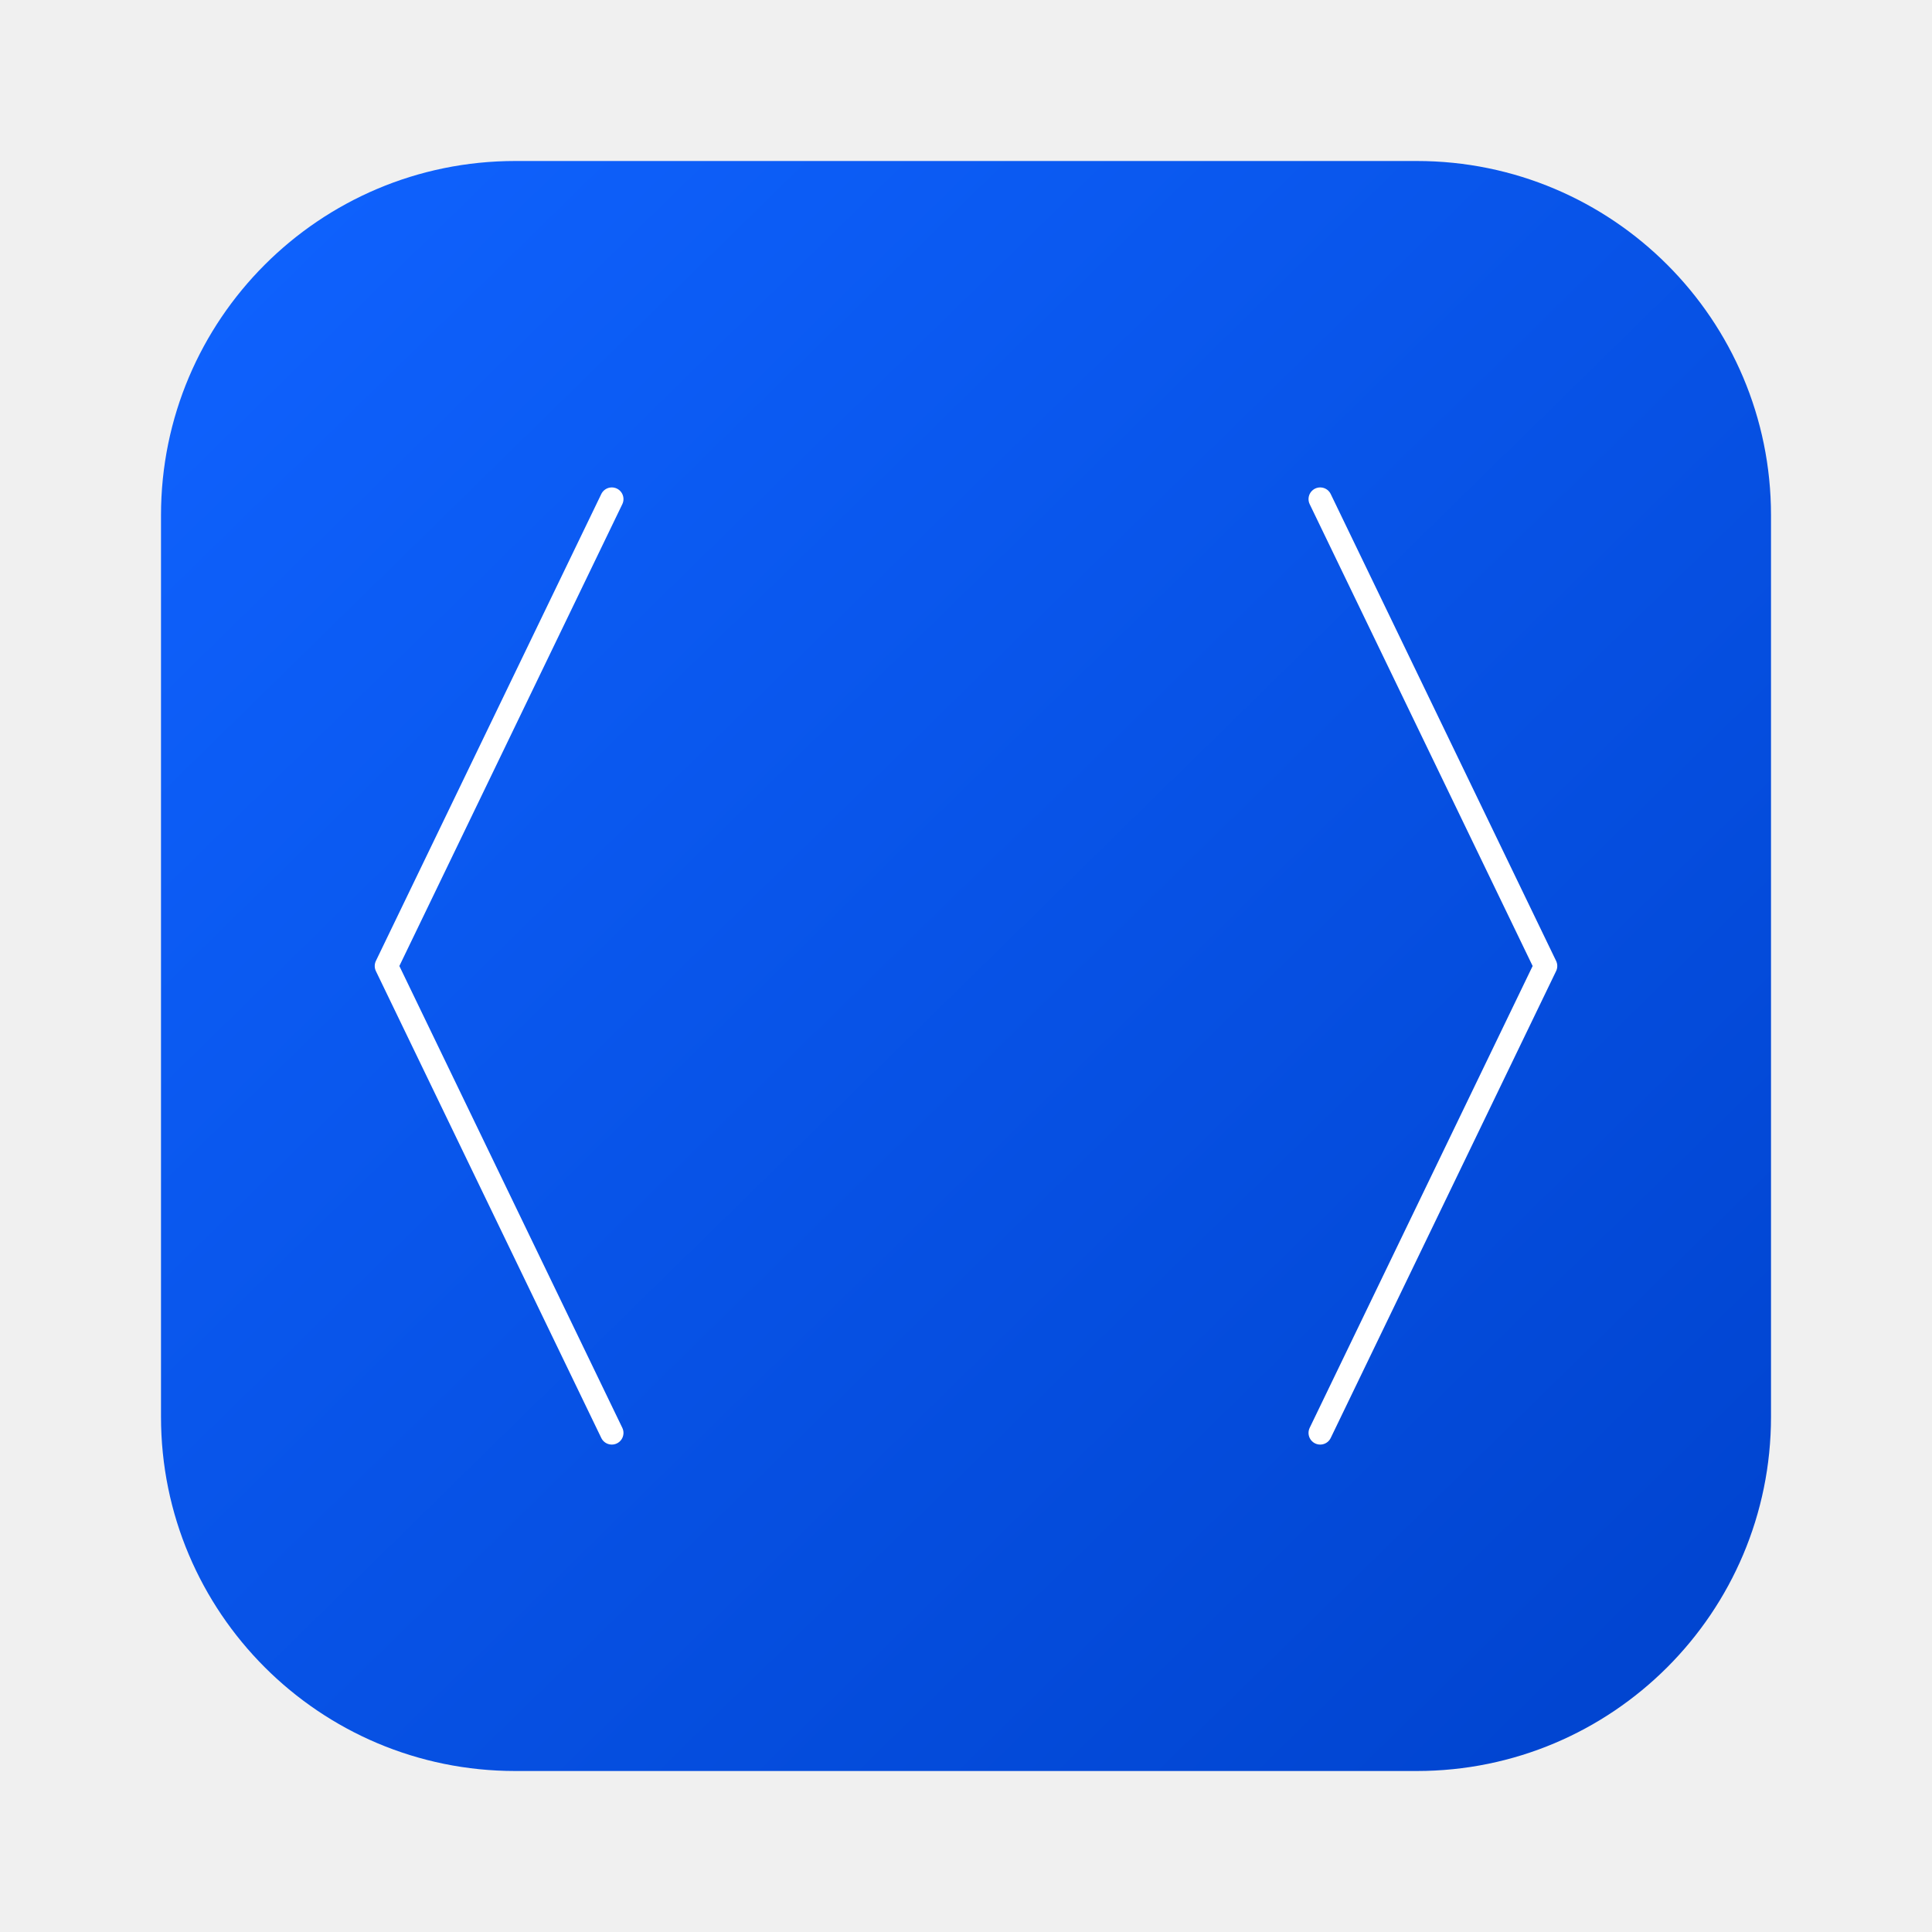
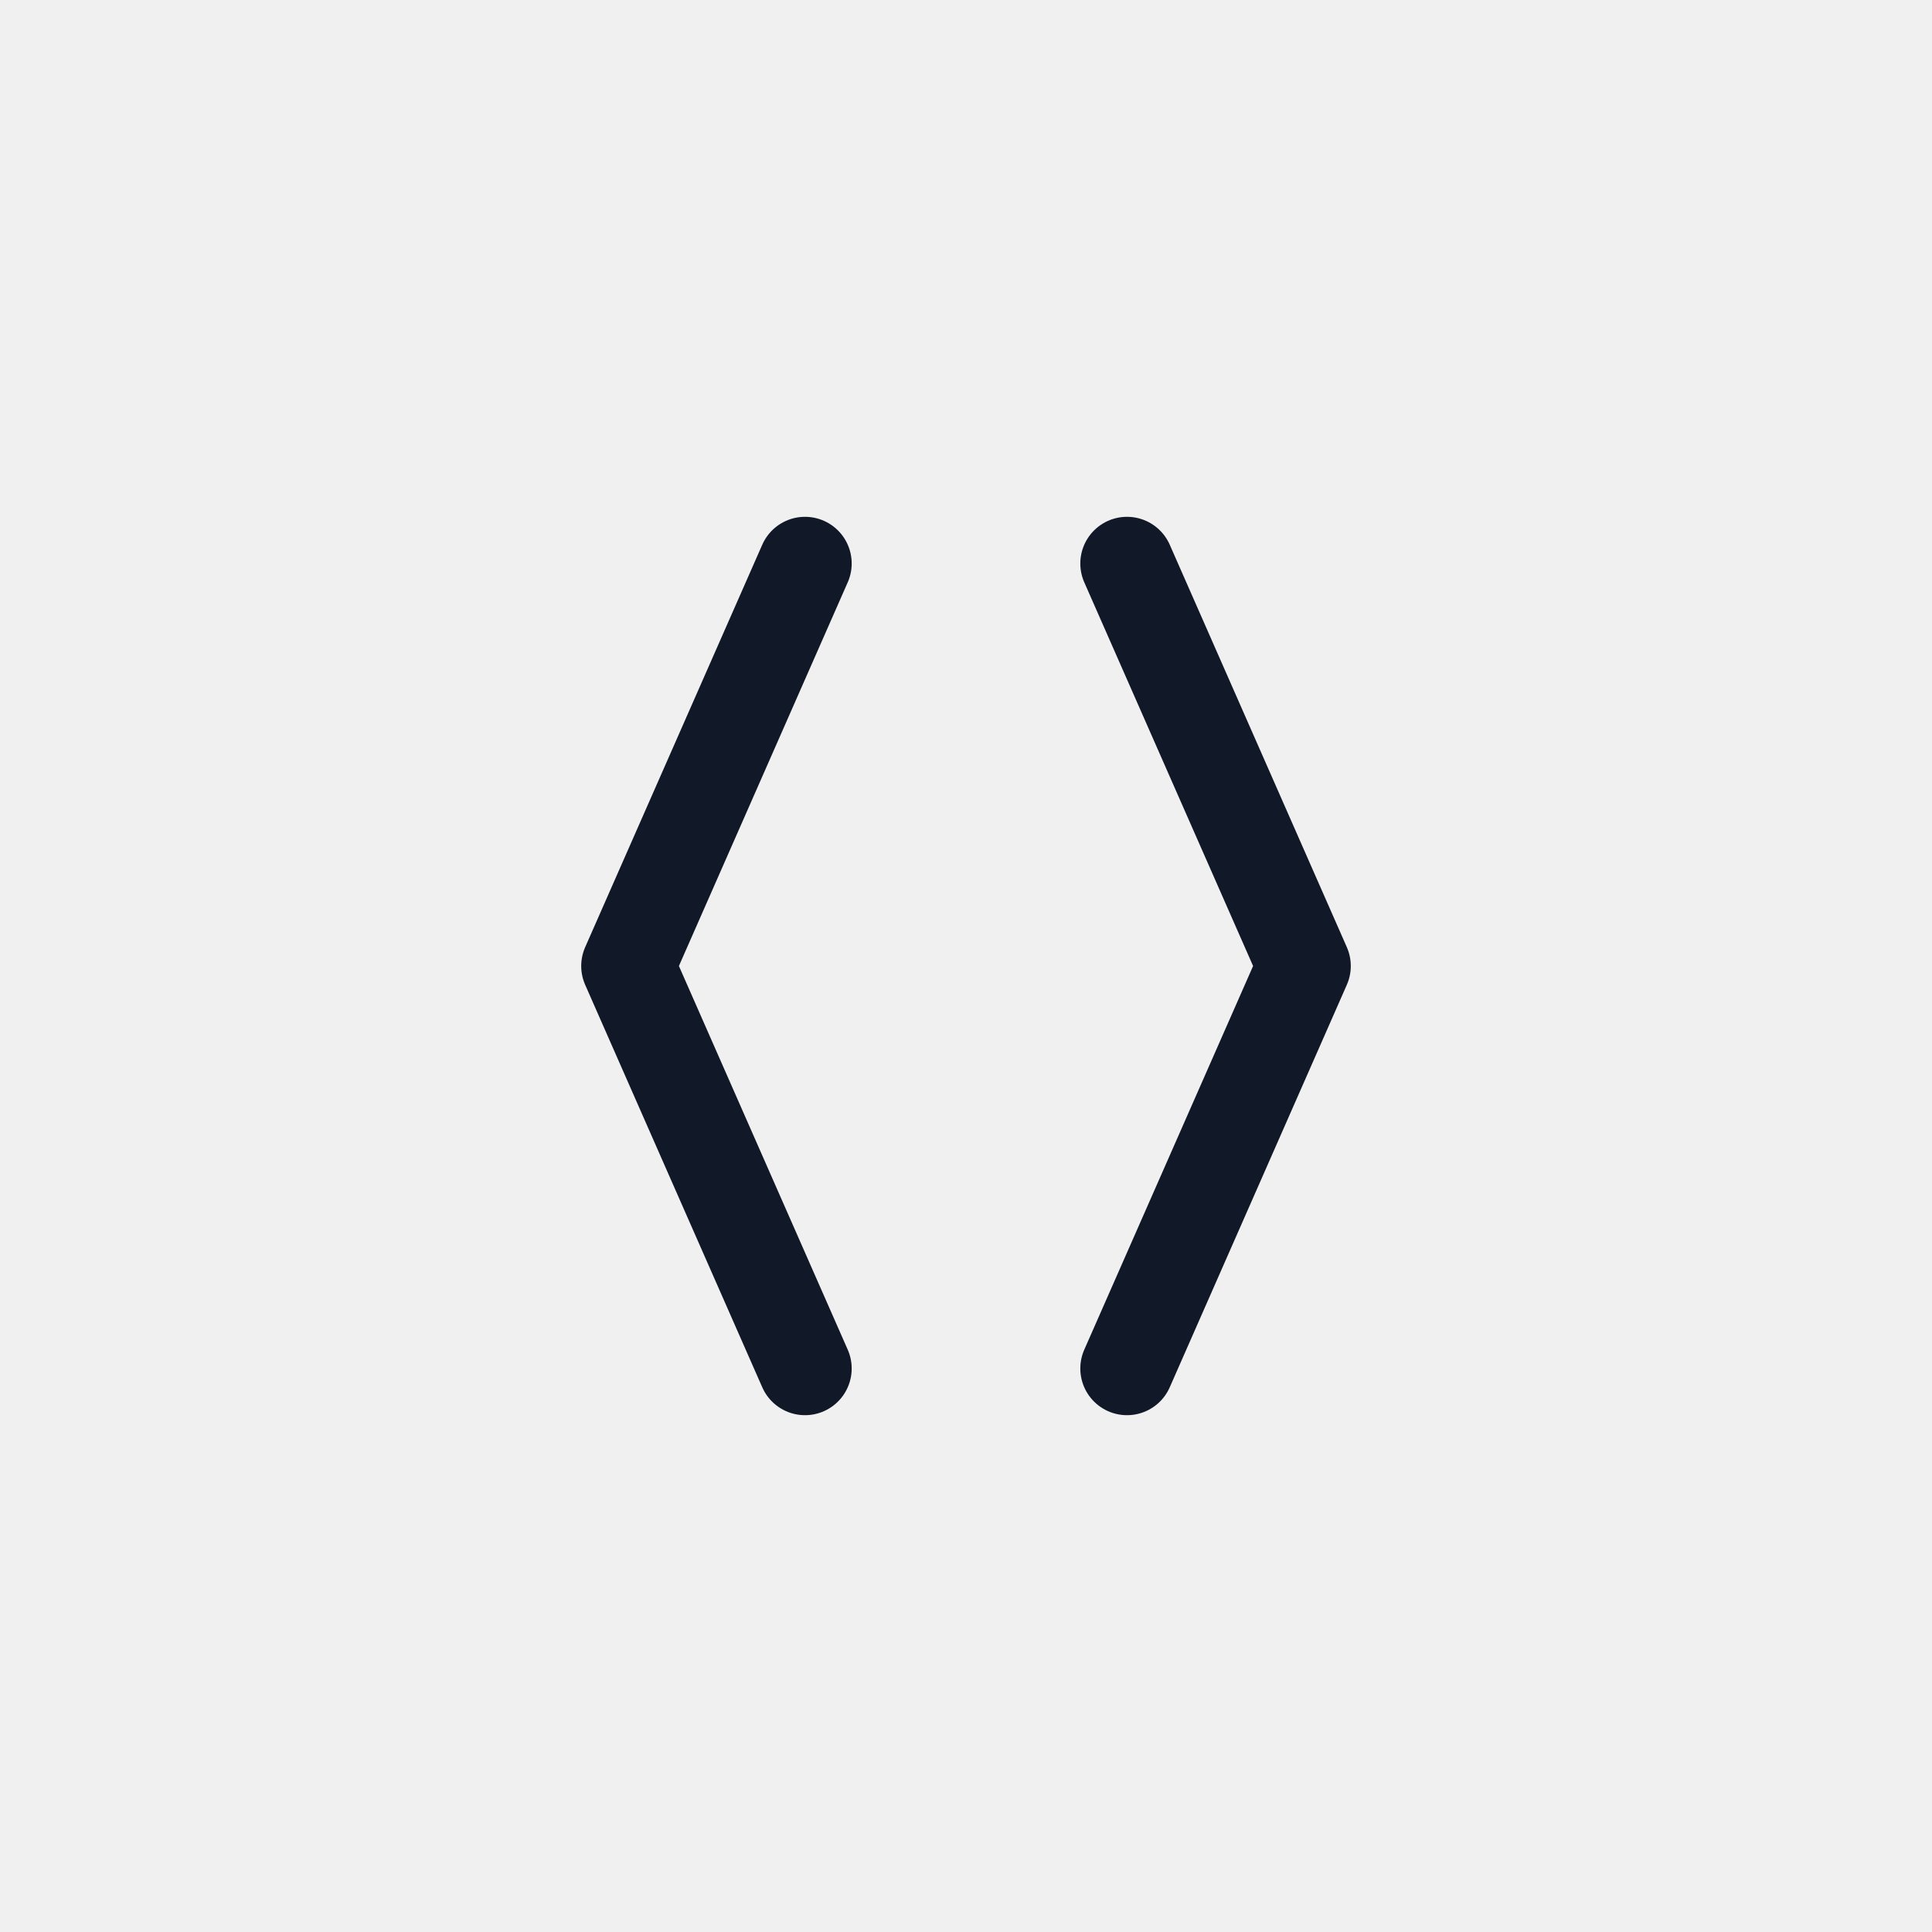
<svg xmlns="http://www.w3.org/2000/svg" width="120" height="120" viewBox="0 0 120 120" fill="none">
-   <defs>
-     <linearGradient id="nexusragAppIconGradient" x1="14" y1="12" x2="108" y2="108" gradientUnits="userSpaceOnUse">
-       <stop stop-color="#0F62FE" />
-       <stop offset="1" stop-color="#0043CE" />
-     </linearGradient>
-   </defs>
-   <rect x="10" y="10" width="100" height="100" rx="22" fill="url(#nexusragAppIconGradient)" />
-   <path d="M38 31L24 60L38 89" stroke="white" stroke-width="1.45" stroke-linecap="round" stroke-linejoin="round" />
-   <path d="M82 31L96 60L82 89" stroke="white" stroke-width="1.45" stroke-linecap="round" stroke-linejoin="round" />
+   <path d="M50 35L39 60L50 85" stroke="#111827" stroke-width="5.8" stroke-linecap="round" stroke-linejoin="round" />
+   <path d="M70 35L81 60L70 85" stroke="#111827" stroke-width="5.8" stroke-linecap="round" stroke-linejoin="round" />
</svg>
